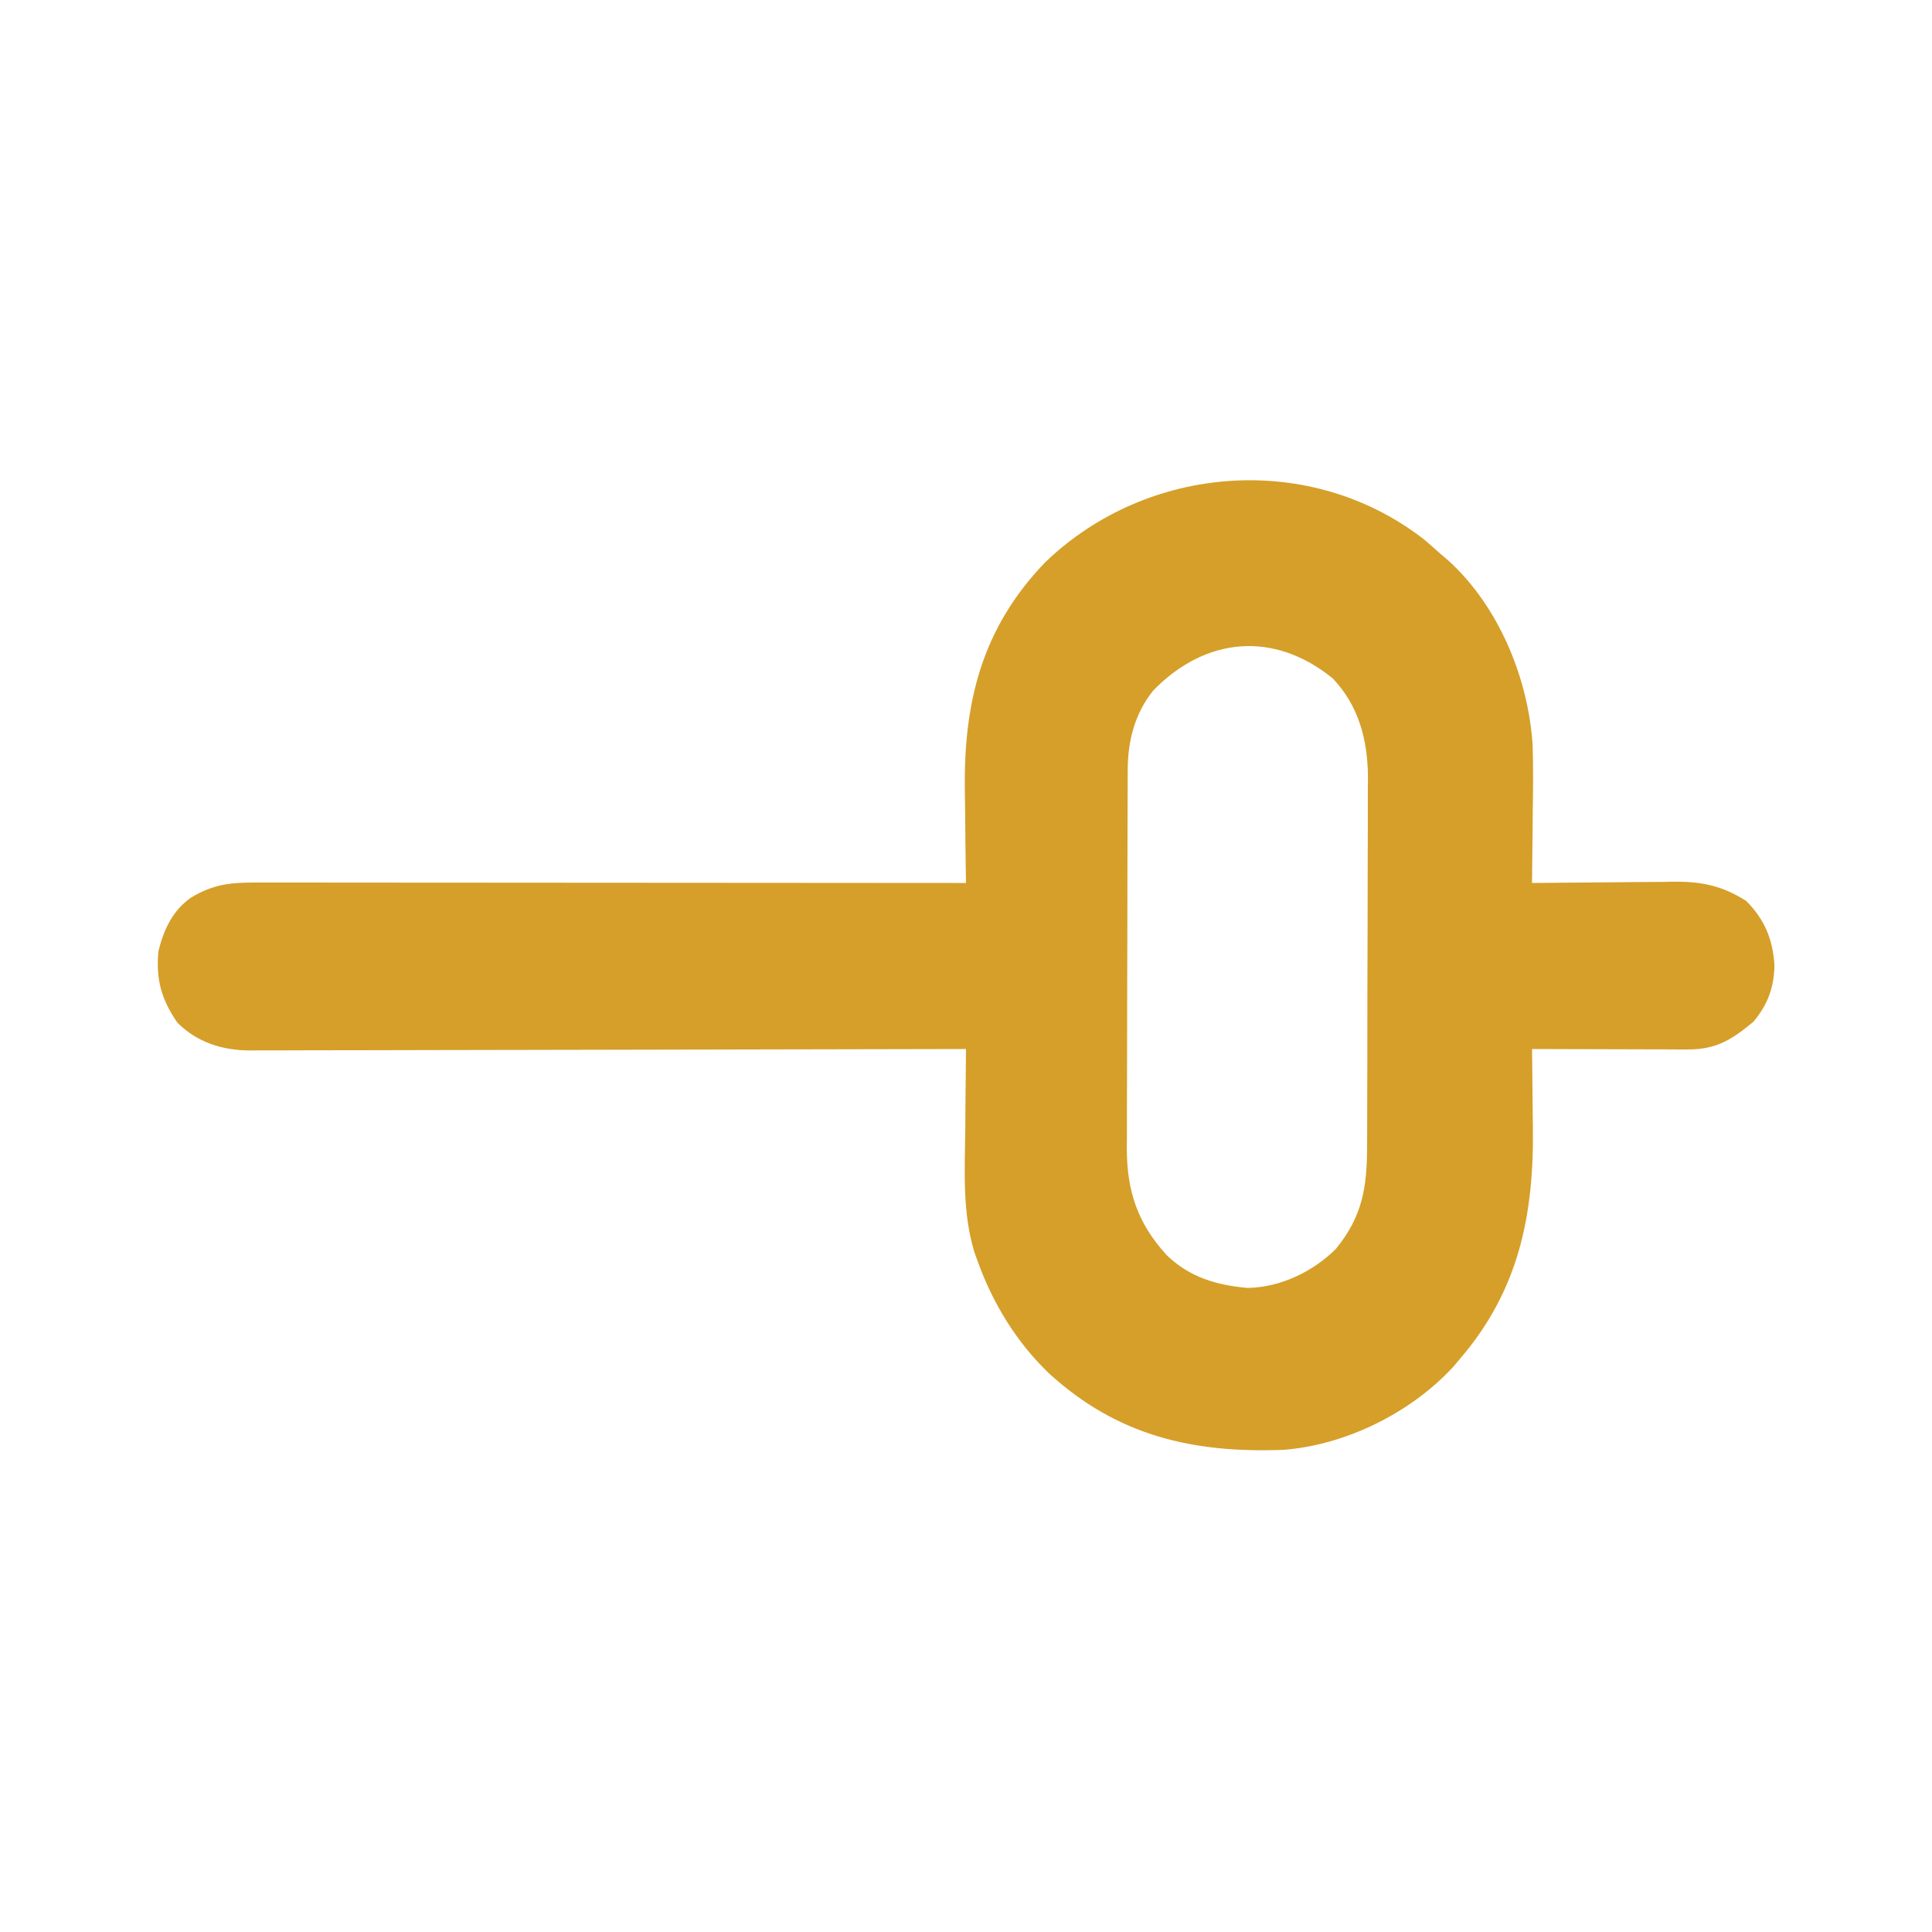
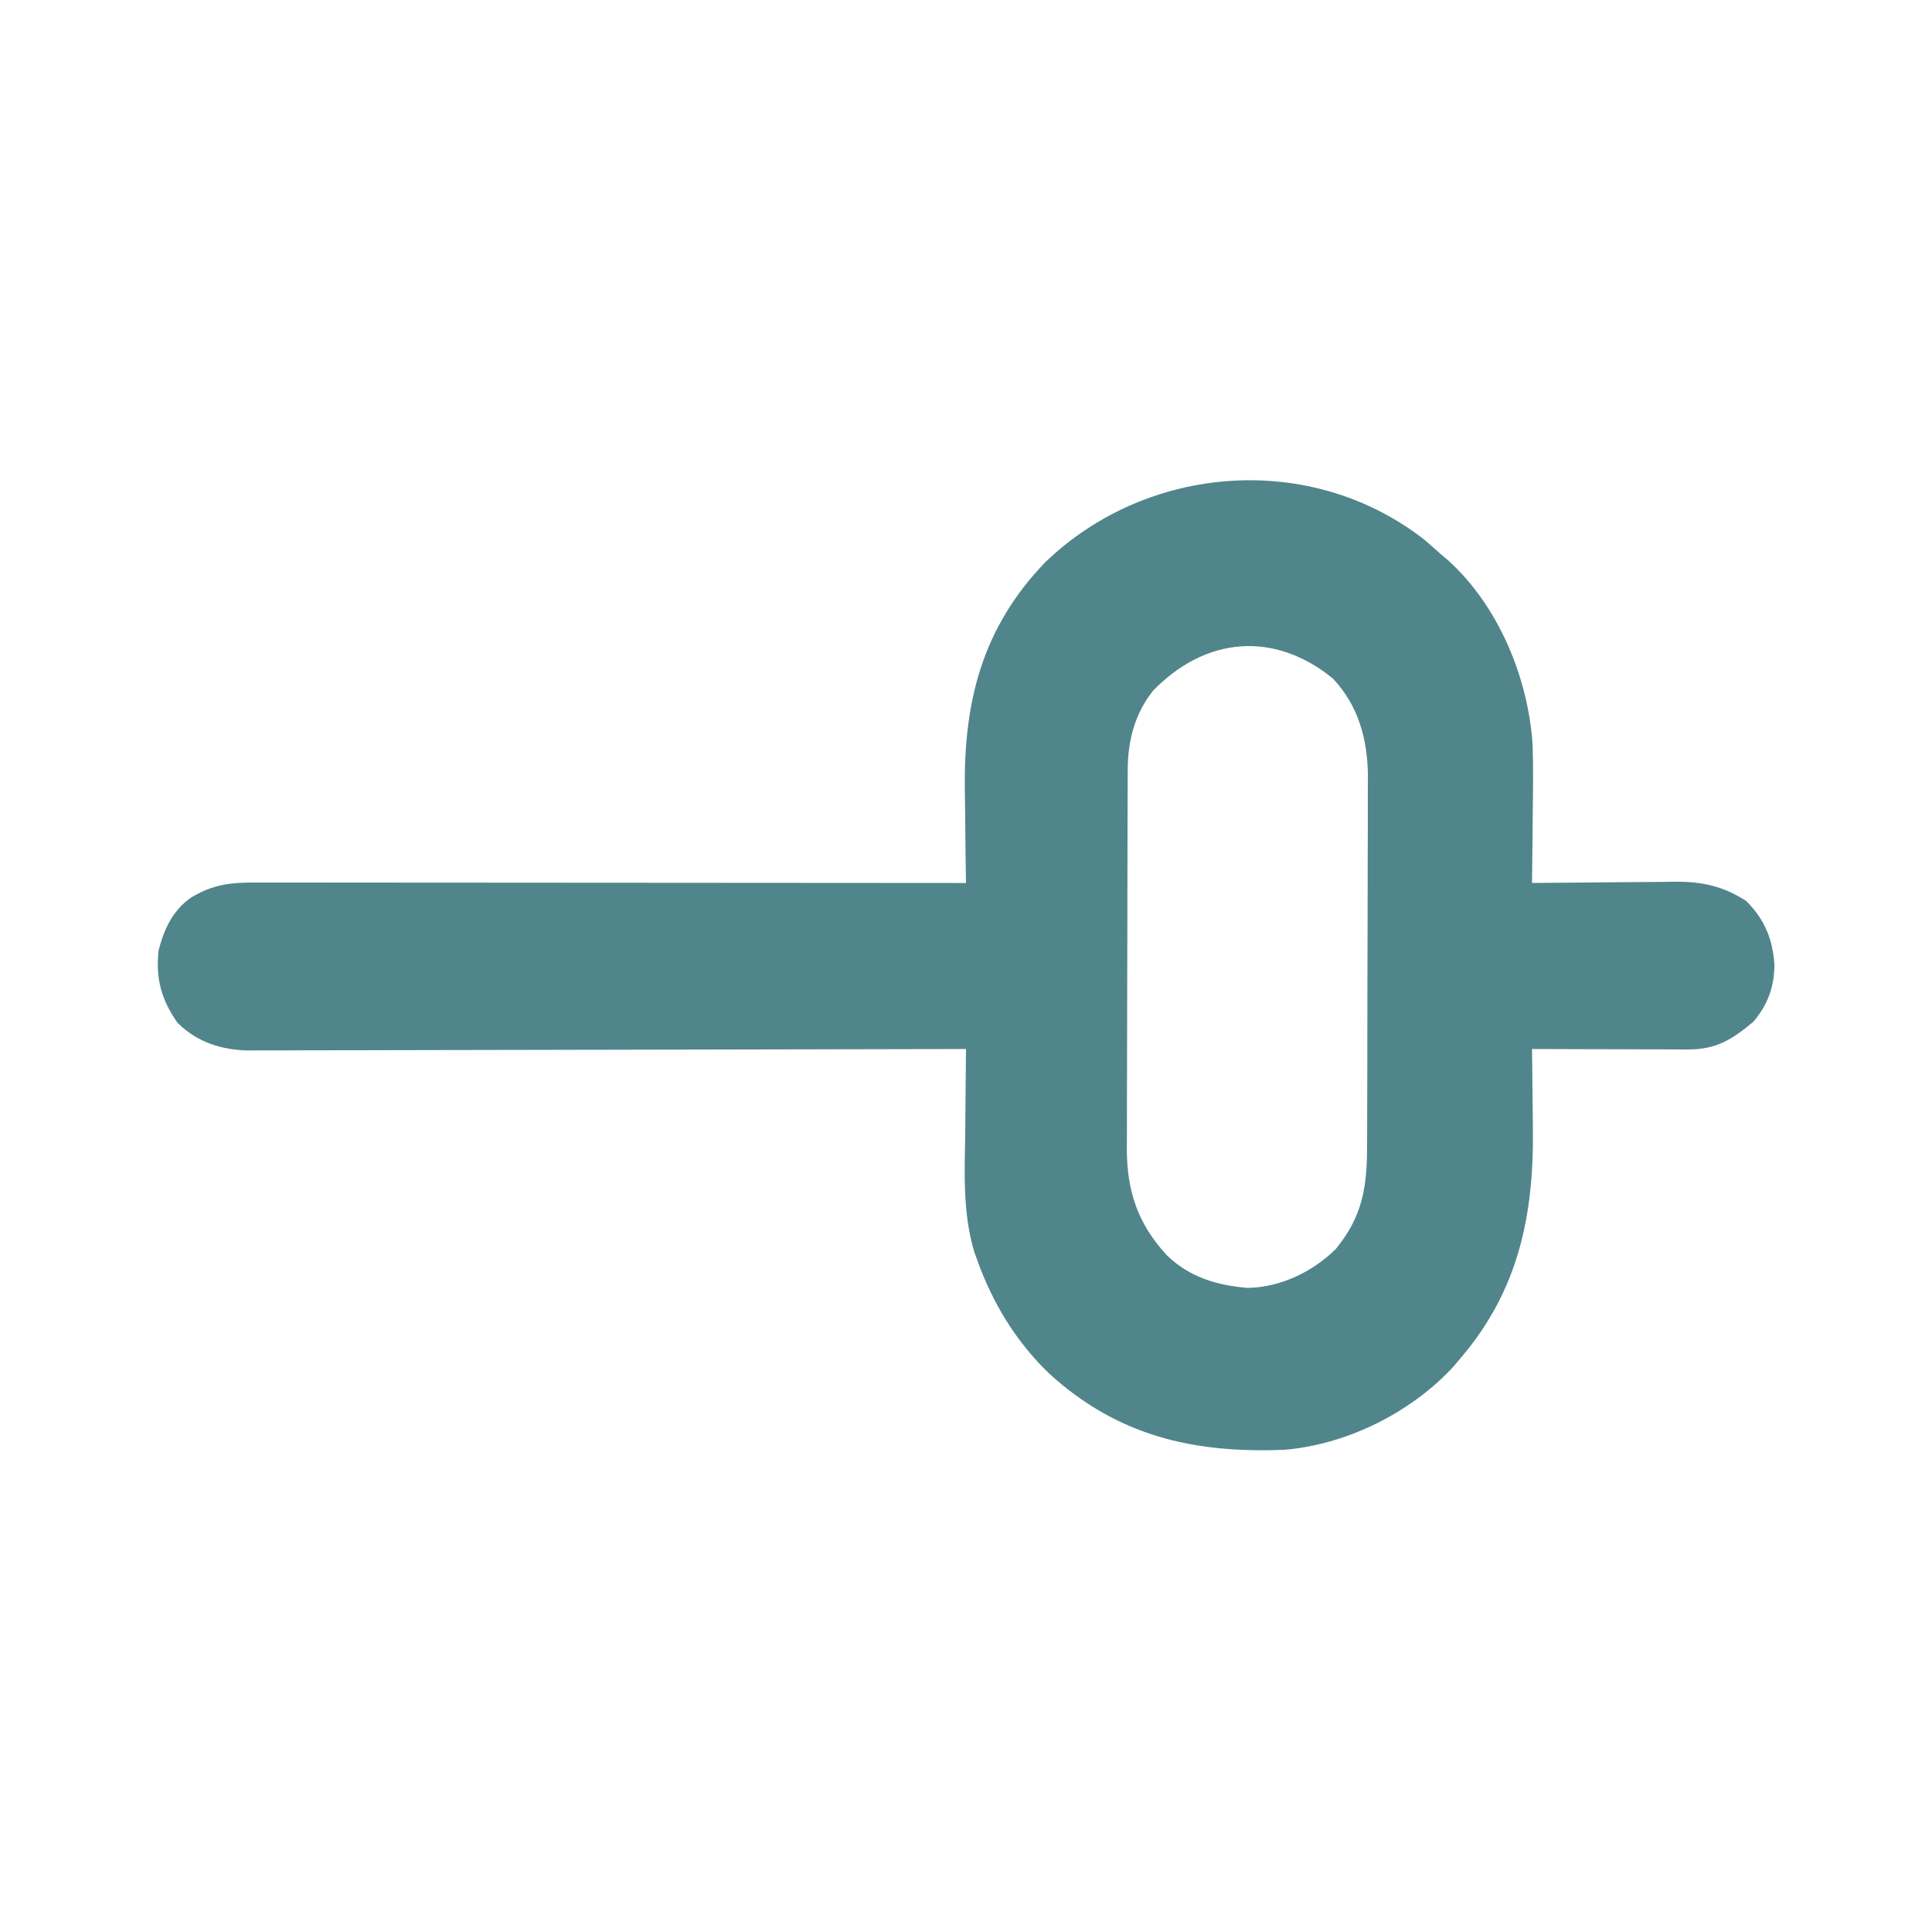
<svg xmlns="http://www.w3.org/2000/svg" version="1.1" width="512" height="512">
-   <path d="M0 0 C1.536 1.316 3.058 2.648 4.562 4 C5.479 4.777 5.479 4.777 6.414 5.57 C19.716 17.658 27.576 36.7 28.717 54.391 C28.923 60.407 28.838 66.42 28.75 72.438 C28.735 74.248 28.721 76.059 28.709 77.869 C28.676 82.246 28.625 86.623 28.562 91 C29.4 90.99 29.4 90.99 30.255 90.98 C36.095 90.913 41.936 90.868 47.776 90.835 C49.953 90.82 52.129 90.8 54.306 90.774 C57.443 90.737 60.581 90.72 63.719 90.707 C64.684 90.692 65.649 90.676 66.643 90.66 C73.815 90.658 79.163 91.837 85.312 95.75 C90.22 100.657 92.356 105.906 92.812 112.75 C92.714 118.647 91.043 123.24 87.25 127.75 C81.526 132.542 77.343 135.134 69.886 135.114 C68.505 135.113 68.505 135.113 67.096 135.113 C66.11 135.108 65.125 135.103 64.109 135.098 C63.094 135.096 62.079 135.095 61.033 135.093 C57.792 135.088 54.553 135.075 51.312 135.062 C49.115 135.057 46.917 135.053 44.719 135.049 C39.333 135.038 33.948 135.021 28.562 135 C28.578 136.067 28.594 137.135 28.61 138.234 C28.665 142.275 28.699 146.316 28.727 150.356 C28.742 152.09 28.763 153.824 28.789 155.558 C29.133 178.845 25.066 198.921 9.562 217 C8.642 218.089 8.642 218.089 7.703 219.199 C-3.52 231.405 -20.734 239.924 -37.258 241.221 C-61.412 242.143 -81.386 237.483 -99.5 220.906 C-108.174 212.547 -114.389 202.313 -118.438 191 C-118.7 190.268 -118.963 189.536 -119.234 188.781 C-122.438 178.133 -121.765 167.258 -121.625 156.25 C-121.61 154.185 -121.596 152.12 -121.584 150.055 C-121.551 145.036 -121.5 140.018 -121.438 135 C-122.44 135.003 -123.443 135.006 -124.476 135.008 C-148.88 135.075 -173.284 135.124 -197.689 135.155 C-209.49 135.171 -221.292 135.192 -233.094 135.226 C-243.381 135.256 -253.667 135.276 -263.954 135.282 C-269.401 135.286 -274.847 135.295 -280.293 135.317 C-285.422 135.338 -290.55 135.344 -295.678 135.339 C-297.558 135.34 -299.438 135.346 -301.318 135.358 C-303.891 135.373 -306.462 135.369 -309.035 135.361 C-309.774 135.37 -310.513 135.378 -311.275 135.387 C-318.56 135.325 -325.171 133.267 -330.438 128 C-334.673 121.876 -336.192 116.428 -335.438 109 C-334.022 103.348 -331.69 98.249 -326.766 94.844 C-320.861 91.311 -316.273 90.854 -309.516 90.88 C-308.712 90.879 -307.908 90.878 -307.08 90.877 C-304.384 90.876 -301.687 90.881 -298.991 90.886 C-297.06 90.887 -295.128 90.887 -293.196 90.886 C-287.949 90.886 -282.701 90.892 -277.454 90.899 C-271.971 90.905 -266.489 90.905 -261.006 90.907 C-250.622 90.91 -240.238 90.918 -229.854 90.928 C-218.034 90.939 -206.213 90.945 -194.392 90.95 C-170.074 90.96 -145.756 90.978 -121.438 91 C-121.458 89.746 -121.479 88.491 -121.501 87.199 C-121.574 82.474 -121.62 77.75 -121.657 73.025 C-121.677 70.993 -121.704 68.962 -121.739 66.93 C-122.136 43.265 -117.324 23.547 -100.438 6 C-73.325 -20.091 -30.038 -23.413 0 0 Z M-71.828 40.004 C-76.663 46.001 -78.55 53.265 -78.578 60.862 C-78.584 61.813 -78.589 62.765 -78.595 63.746 C-78.596 64.778 -78.597 65.81 -78.599 66.874 C-78.604 67.97 -78.609 69.067 -78.614 70.197 C-78.628 73.823 -78.635 77.448 -78.641 81.074 C-78.646 83.599 -78.652 86.124 -78.658 88.649 C-78.667 93.267 -78.673 97.886 -78.676 102.505 C-78.681 109.281 -78.698 116.058 -78.727 122.834 C-78.752 128.722 -78.759 134.609 -78.761 140.497 C-78.764 142.993 -78.772 145.488 -78.785 147.983 C-78.802 151.482 -78.8 154.98 -78.794 158.479 C-78.803 159.501 -78.812 160.524 -78.822 161.577 C-78.757 172.813 -75.89 181.279 -68.25 189.625 C-62.234 195.473 -54.993 197.607 -46.812 198.312 C-38.121 198.165 -29.561 194.057 -23.438 188 C-16.3 179.289 -15.138 171.512 -15.147 160.548 C-15.14 159.414 -15.134 158.279 -15.127 157.111 C-15.108 153.371 -15.104 149.631 -15.102 145.891 C-15.095 143.281 -15.088 140.672 -15.081 138.063 C-15.069 132.596 -15.066 127.128 -15.067 121.661 C-15.068 115.366 -15.047 109.07 -15.015 102.775 C-14.986 96.693 -14.979 90.611 -14.98 84.529 C-14.978 81.953 -14.969 79.378 -14.953 76.802 C-14.934 73.191 -14.94 69.581 -14.952 65.97 C-14.935 64.39 -14.935 64.39 -14.918 62.779 C-15 53.017 -17.384 44.015 -24.238 36.789 C-39.877 24.067 -58.035 25.814 -71.828 40.004 Z " fill="#D59F29" transform="translate(377.4375,143)" />
+   <path d="M0 0 C1.536 1.316 3.058 2.648 4.562 4 C5.479 4.777 5.479 4.777 6.414 5.57 C19.716 17.658 27.576 36.7 28.717 54.391 C28.923 60.407 28.838 66.42 28.75 72.438 C28.735 74.248 28.721 76.059 28.709 77.869 C28.676 82.246 28.625 86.623 28.562 91 C29.4 90.99 29.4 90.99 30.255 90.98 C36.095 90.913 41.936 90.868 47.776 90.835 C49.953 90.82 52.129 90.8 54.306 90.774 C57.443 90.737 60.581 90.72 63.719 90.707 C64.684 90.692 65.649 90.676 66.643 90.66 C73.815 90.658 79.163 91.837 85.312 95.75 C90.22 100.657 92.356 105.906 92.812 112.75 C92.714 118.647 91.043 123.24 87.25 127.75 C81.526 132.542 77.343 135.134 69.886 135.114 C68.505 135.113 68.505 135.113 67.096 135.113 C66.11 135.108 65.125 135.103 64.109 135.098 C63.094 135.096 62.079 135.095 61.033 135.093 C57.792 135.088 54.553 135.075 51.312 135.062 C49.115 135.057 46.917 135.053 44.719 135.049 C39.333 135.038 33.948 135.021 28.562 135 C28.578 136.067 28.594 137.135 28.61 138.234 C28.665 142.275 28.699 146.316 28.727 150.356 C28.742 152.09 28.763 153.824 28.789 155.558 C29.133 178.845 25.066 198.921 9.562 217 C8.642 218.089 8.642 218.089 7.703 219.199 C-3.52 231.405 -20.734 239.924 -37.258 241.221 C-61.412 242.143 -81.386 237.483 -99.5 220.906 C-108.174 212.547 -114.389 202.313 -118.438 191 C-118.7 190.268 -118.963 189.536 -119.234 188.781 C-122.438 178.133 -121.765 167.258 -121.625 156.25 C-121.61 154.185 -121.596 152.12 -121.584 150.055 C-121.551 145.036 -121.5 140.018 -121.438 135 C-122.44 135.003 -123.443 135.006 -124.476 135.008 C-148.88 135.075 -173.284 135.124 -197.689 135.155 C-209.49 135.171 -221.292 135.192 -233.094 135.226 C-243.381 135.256 -253.667 135.276 -263.954 135.282 C-269.401 135.286 -274.847 135.295 -280.293 135.317 C-285.422 135.338 -290.55 135.344 -295.678 135.339 C-297.558 135.34 -299.438 135.346 -301.318 135.358 C-303.891 135.373 -306.462 135.369 -309.035 135.361 C-309.774 135.37 -310.513 135.378 -311.275 135.387 C-318.56 135.325 -325.171 133.267 -330.438 128 C-334.673 121.876 -336.192 116.428 -335.438 109 C-334.022 103.348 -331.69 98.249 -326.766 94.844 C-320.861 91.311 -316.273 90.854 -309.516 90.88 C-308.712 90.879 -307.908 90.878 -307.08 90.877 C-304.384 90.876 -301.687 90.881 -298.991 90.886 C-297.06 90.887 -295.128 90.887 -293.196 90.886 C-287.949 90.886 -282.701 90.892 -277.454 90.899 C-271.971 90.905 -266.489 90.905 -261.006 90.907 C-250.622 90.91 -240.238 90.918 -229.854 90.928 C-218.034 90.939 -206.213 90.945 -194.392 90.95 C-170.074 90.96 -145.756 90.978 -121.438 91 C-121.458 89.746 -121.479 88.491 -121.501 87.199 C-121.574 82.474 -121.62 77.75 -121.657 73.025 C-121.677 70.993 -121.704 68.962 -121.739 66.93 C-122.136 43.265 -117.324 23.547 -100.438 6 C-73.325 -20.091 -30.038 -23.413 0 0 Z M-71.828 40.004 C-76.663 46.001 -78.55 53.265 -78.578 60.862 C-78.584 61.813 -78.589 62.765 -78.595 63.746 C-78.596 64.778 -78.597 65.81 -78.599 66.874 C-78.604 67.97 -78.609 69.067 -78.614 70.197 C-78.628 73.823 -78.635 77.448 -78.641 81.074 C-78.646 83.599 -78.652 86.124 -78.658 88.649 C-78.667 93.267 -78.673 97.886 -78.676 102.505 C-78.681 109.281 -78.698 116.058 -78.727 122.834 C-78.752 128.722 -78.759 134.609 -78.761 140.497 C-78.764 142.993 -78.772 145.488 -78.785 147.983 C-78.802 151.482 -78.8 154.98 -78.794 158.479 C-78.803 159.501 -78.812 160.524 -78.822 161.577 C-78.757 172.813 -75.89 181.279 -68.25 189.625 C-62.234 195.473 -54.993 197.607 -46.812 198.312 C-38.121 198.165 -29.561 194.057 -23.438 188 C-16.3 179.289 -15.138 171.512 -15.147 160.548 C-15.14 159.414 -15.134 158.279 -15.127 157.111 C-15.108 153.371 -15.104 149.631 -15.102 145.891 C-15.095 143.281 -15.088 140.672 -15.081 138.063 C-15.069 132.596 -15.066 127.128 -15.067 121.661 C-15.068 115.366 -15.047 109.07 -15.015 102.775 C-14.986 96.693 -14.979 90.611 -14.98 84.529 C-14.978 81.953 -14.969 79.378 -14.953 76.802 C-14.934 73.191 -14.94 69.581 -14.952 65.97 C-14.935 64.39 -14.935 64.39 -14.918 62.779 C-15 53.017 -17.384 44.015 -24.238 36.789 C-39.877 24.067 -58.035 25.814 -71.828 40.004 Z " fill="#50858B" transform="translate(377.4375,143)" />
</svg>
